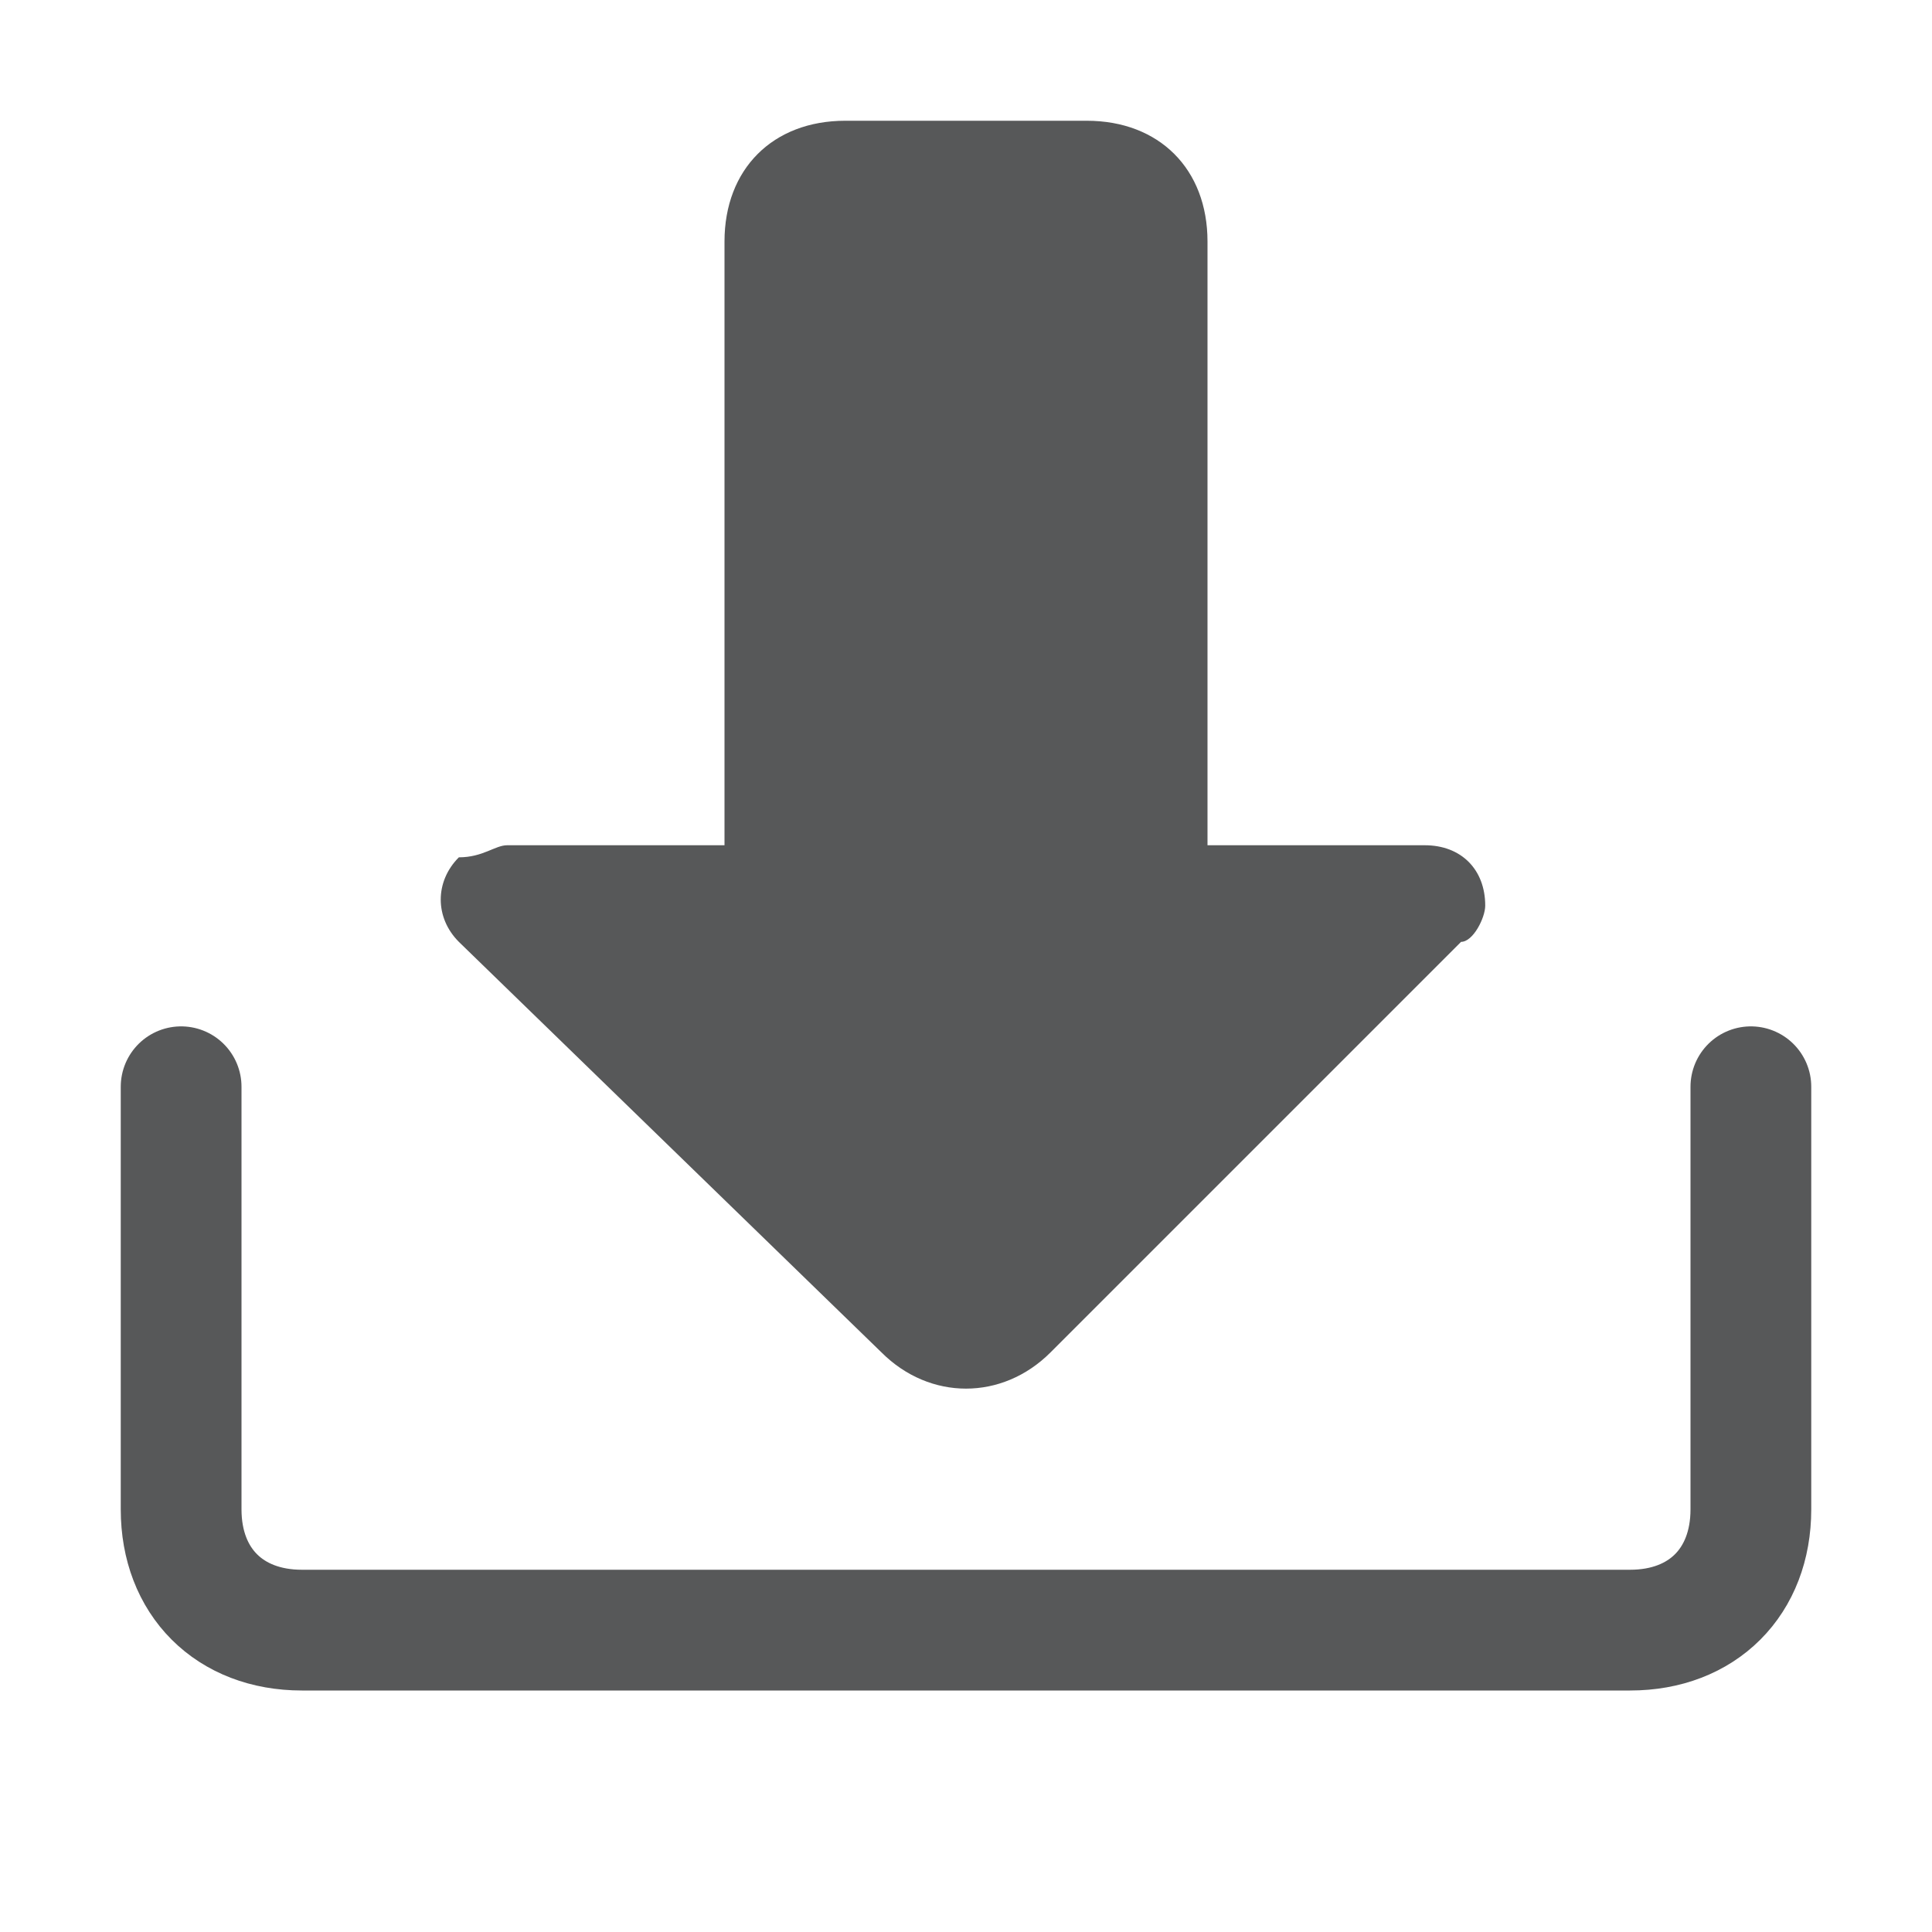
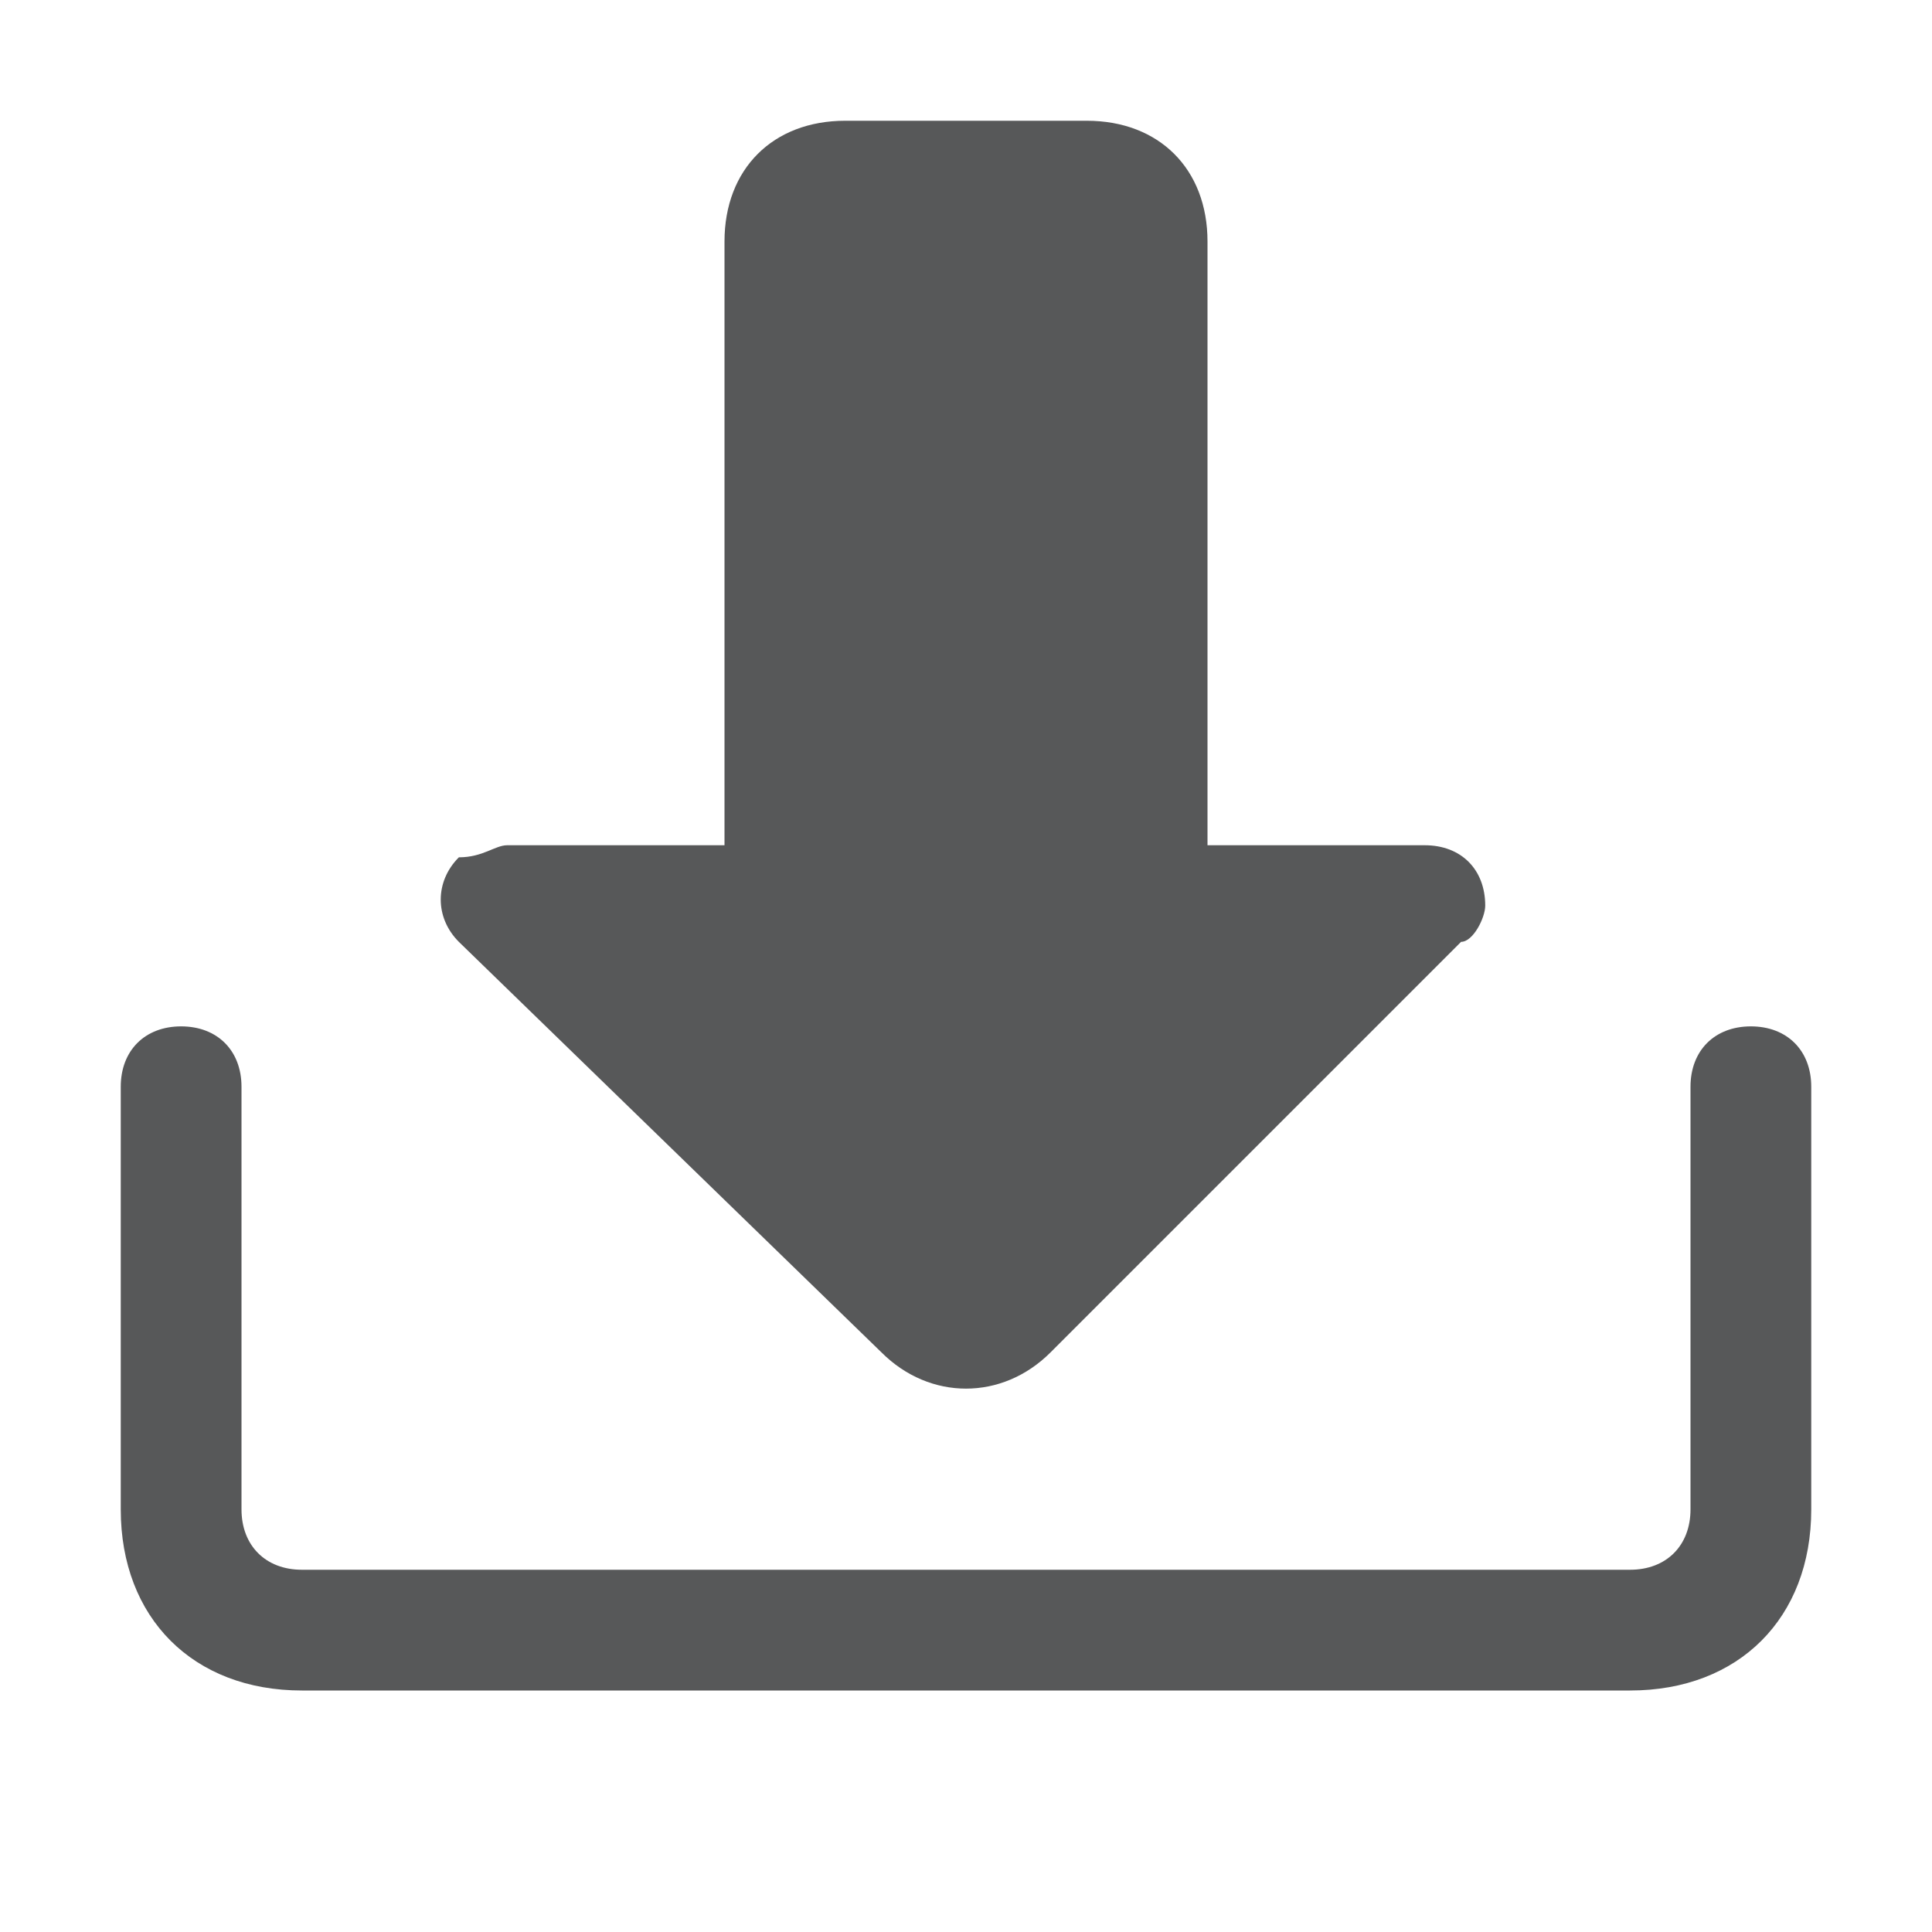
<svg xmlns="http://www.w3.org/2000/svg" version="1.1" id="图层_10" x="0px" y="0px" viewBox="0 0 16 16" style="enable-background:new 0 0 16 16;" xml:space="preserve">
  <style type="text/css">
	.st0{opacity:0.75;}
	.st1{fill:#1F2022;}
- 	.st2{fill:none;stroke:#1F2022;stroke-linecap:round;stroke-miterlimit:10;}
</style>
  <g id="_16" class="st0">
    <path class="st1" d="M12.1,7.8l-3.4,3.4c-0.4,0.4-1,0.4-1.4,0l0,0L3.8,7.8c-0.2-0.2-0.2-0.5,0-0.7C4,7.1,4.1,7,4.2,7H6V2   c0-0.6,0.4-1,1-1h2c0.6,0,1,0.4,1,1v5h1.8c0.3,0,0.5,0.2,0.5,0.5C12.3,7.6,12.2,7.8,12.1,7.8z" />
-     <path class="st2" d="M1.5,9v3.5c0,0.6,0.4,1,1,1h11c0.6,0,1-0.4,1-1V9" />
+     <path class="st1" d="M13.5,14h-11C1.6,14,1,13.4,1,12.5V9c0-0.3,0.2-0.5,0.5-0.5S2,8.7,2,9v3.5C2,12.8,2.2,13,2.5,13h11   c0.3,0,0.5-0.2,0.5-0.5V9c0-0.3,0.2-0.5,0.5-0.5S15,8.7,15,9v3.5C15,13.4,14.4,14,13.5,14z" />
  </g>
</svg>
